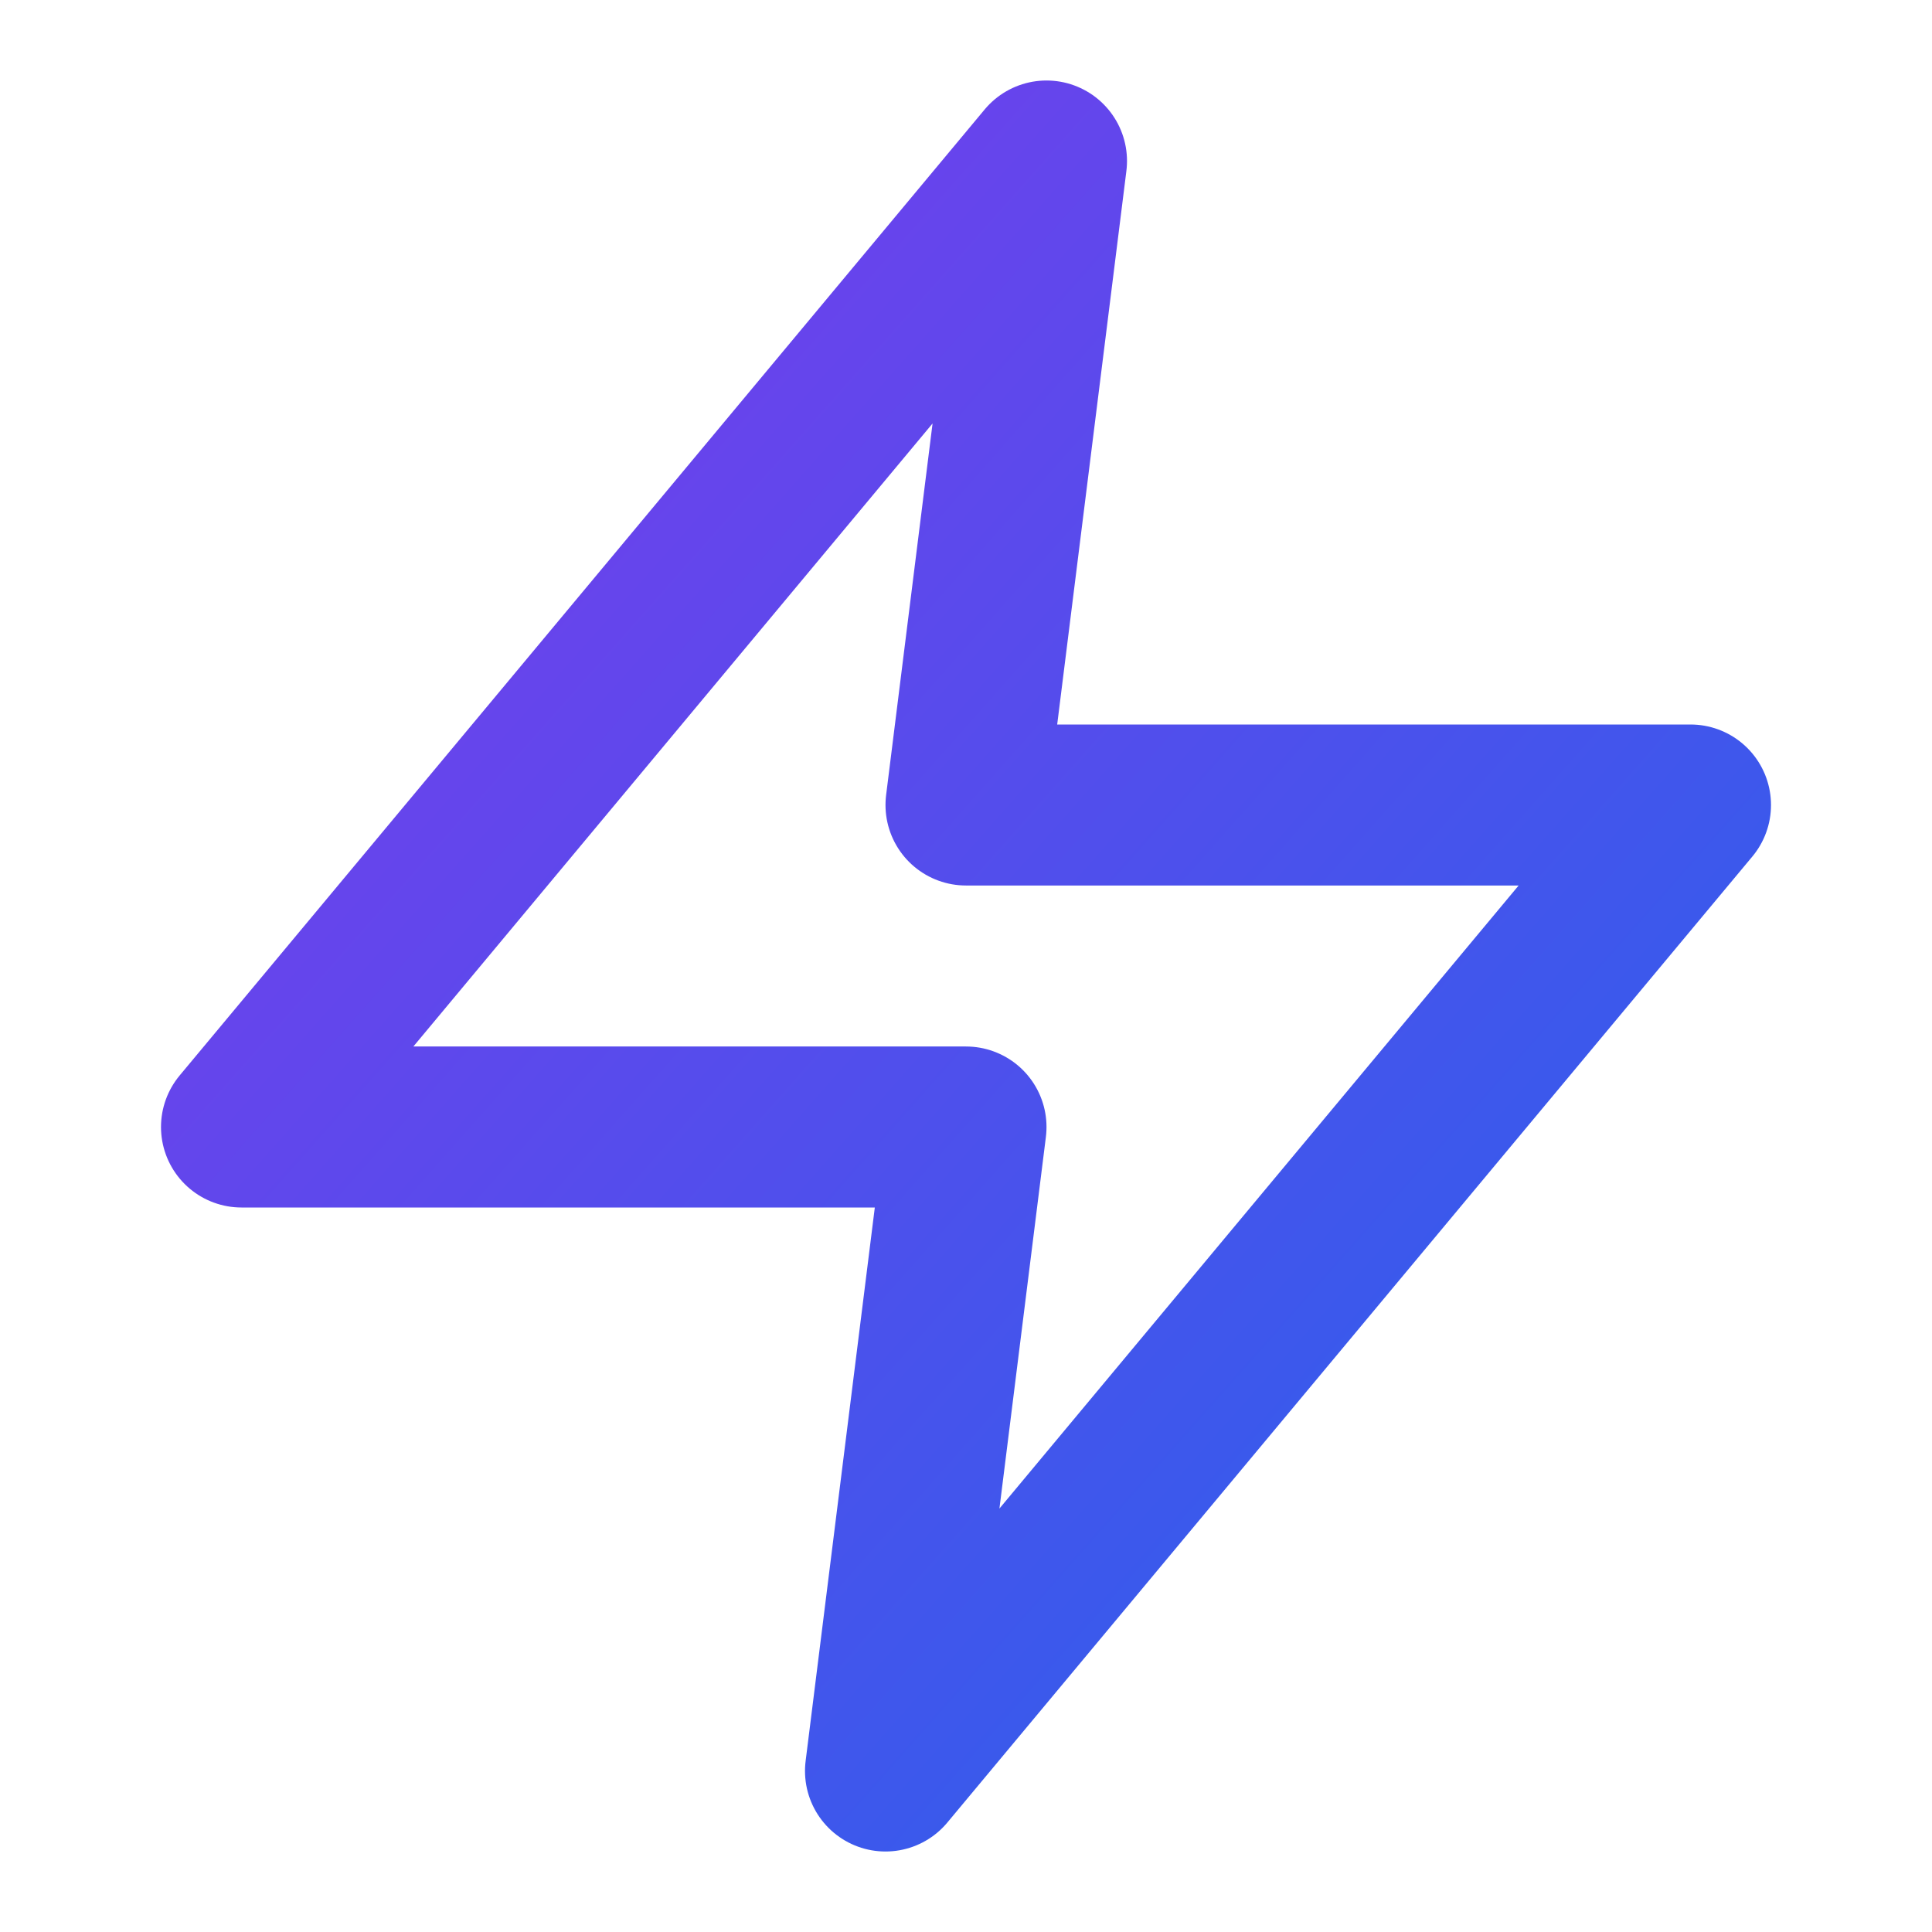
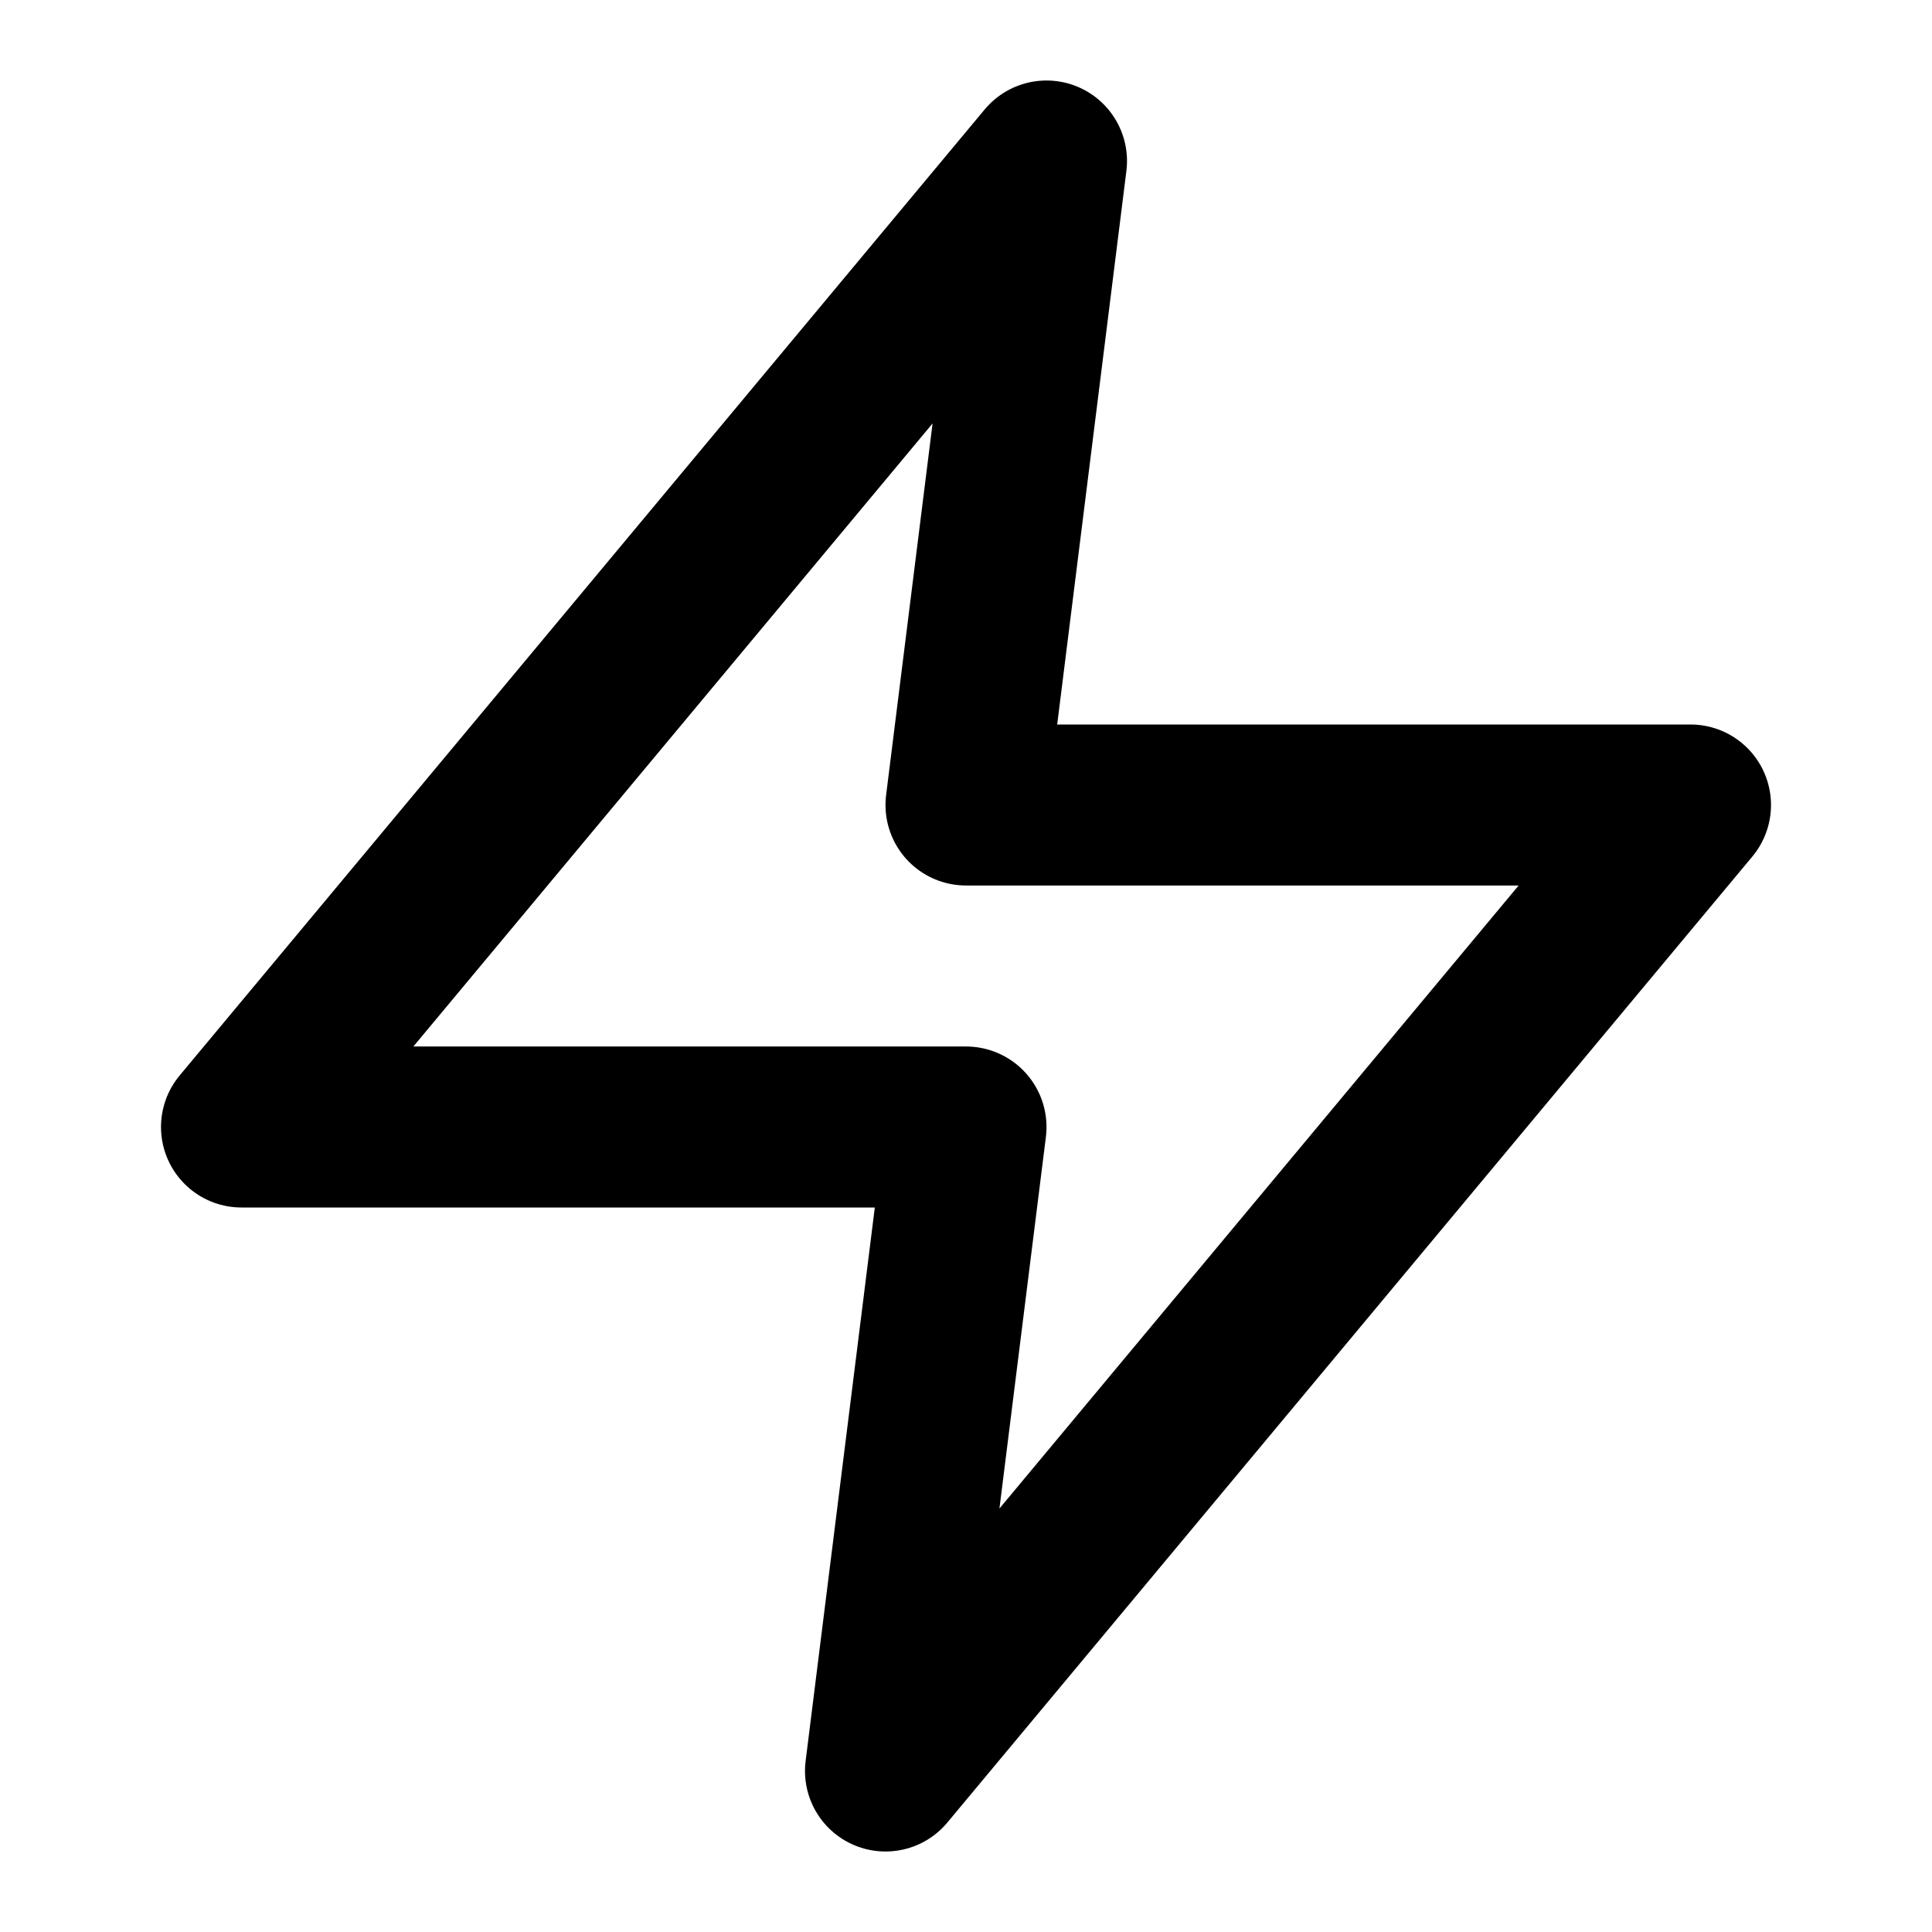
- <svg xmlns="http://www.w3.org/2000/svg" viewBox="0 0 24 24" fill="none" stroke="url(#gradient)" stroke-width="2" stroke-linecap="round" stroke-linejoin="round">
-   <defs>
-     <linearGradient id="gradient" x1="0%" y1="0%" x2="100%" y2="100%">
-       <stop offset="0%" stop-color="#7c3aed" />
-       <stop offset="100%" stop-color="#2563eb" />
-     </linearGradient>
-   </defs>
+ <svg xmlns="http://www.w3.org/2000/svg" width="24" height="24" viewBox="0 0 24 24" fill="none" stroke="currentColor" stroke-width="2" stroke-linecap="round" stroke-linejoin="round">
  <polygon points="13 2 3 14 12 14 11 22 21 10 12 10 13 2" />
</svg>
